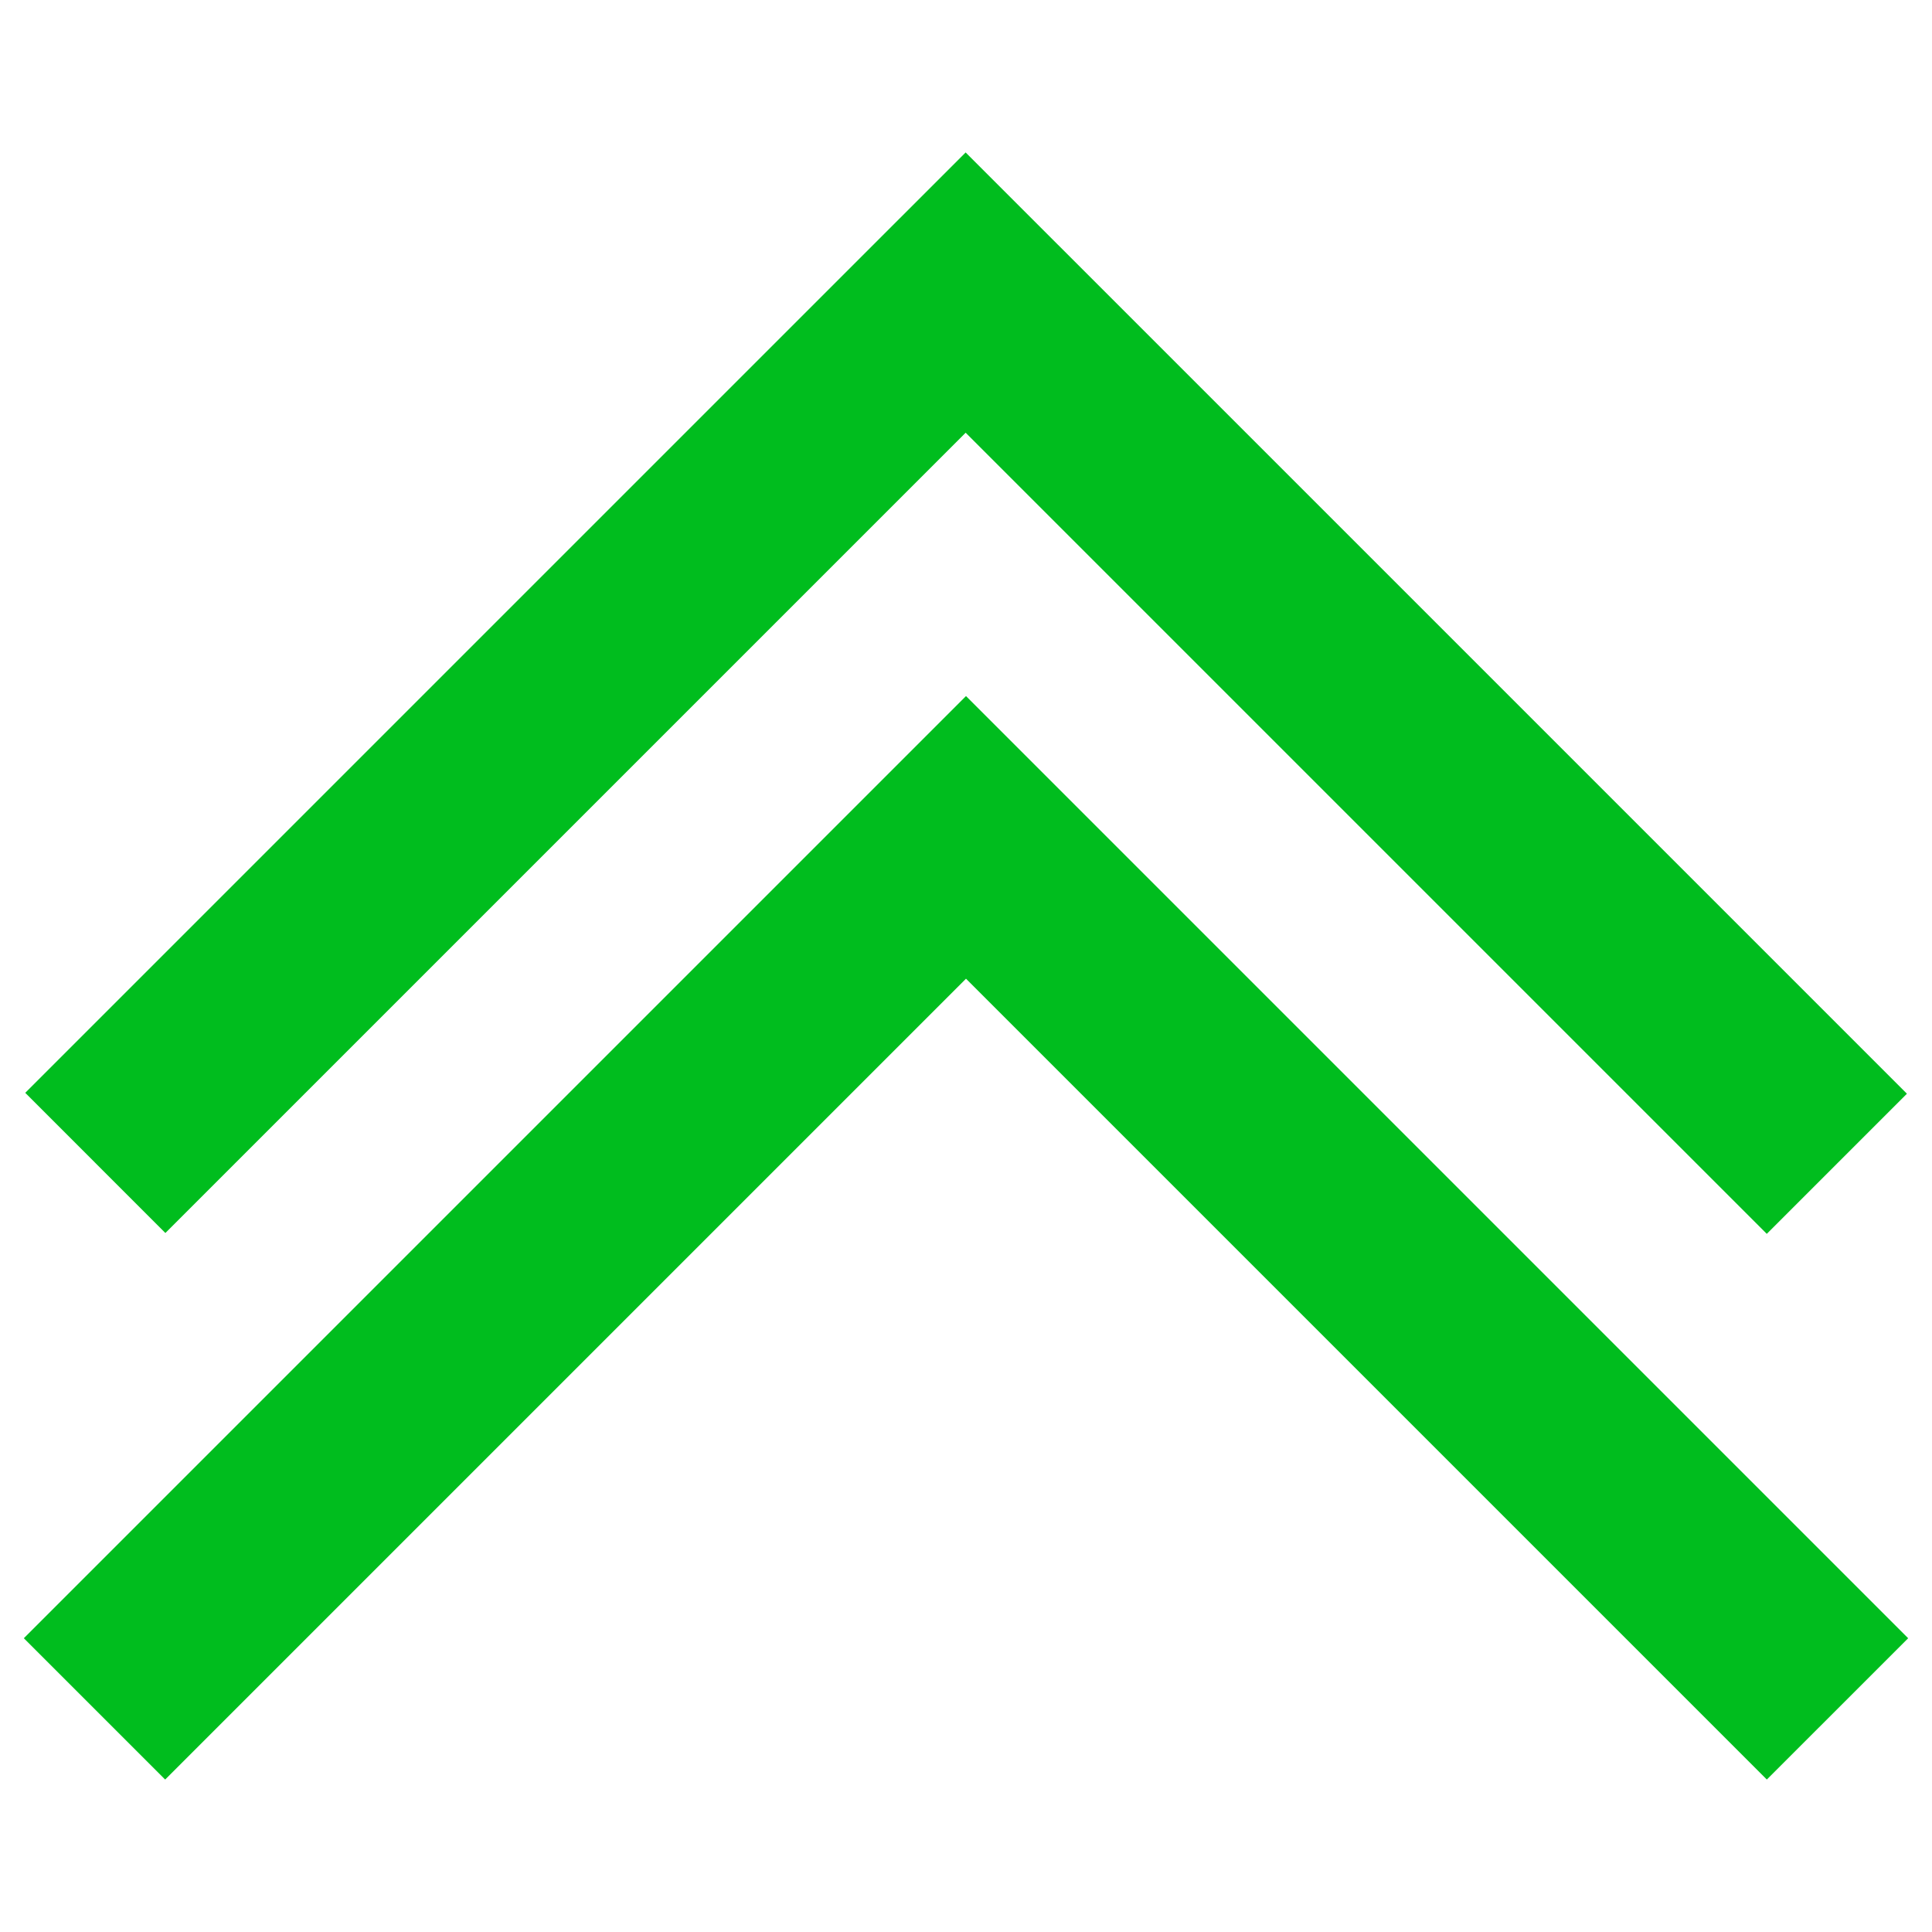
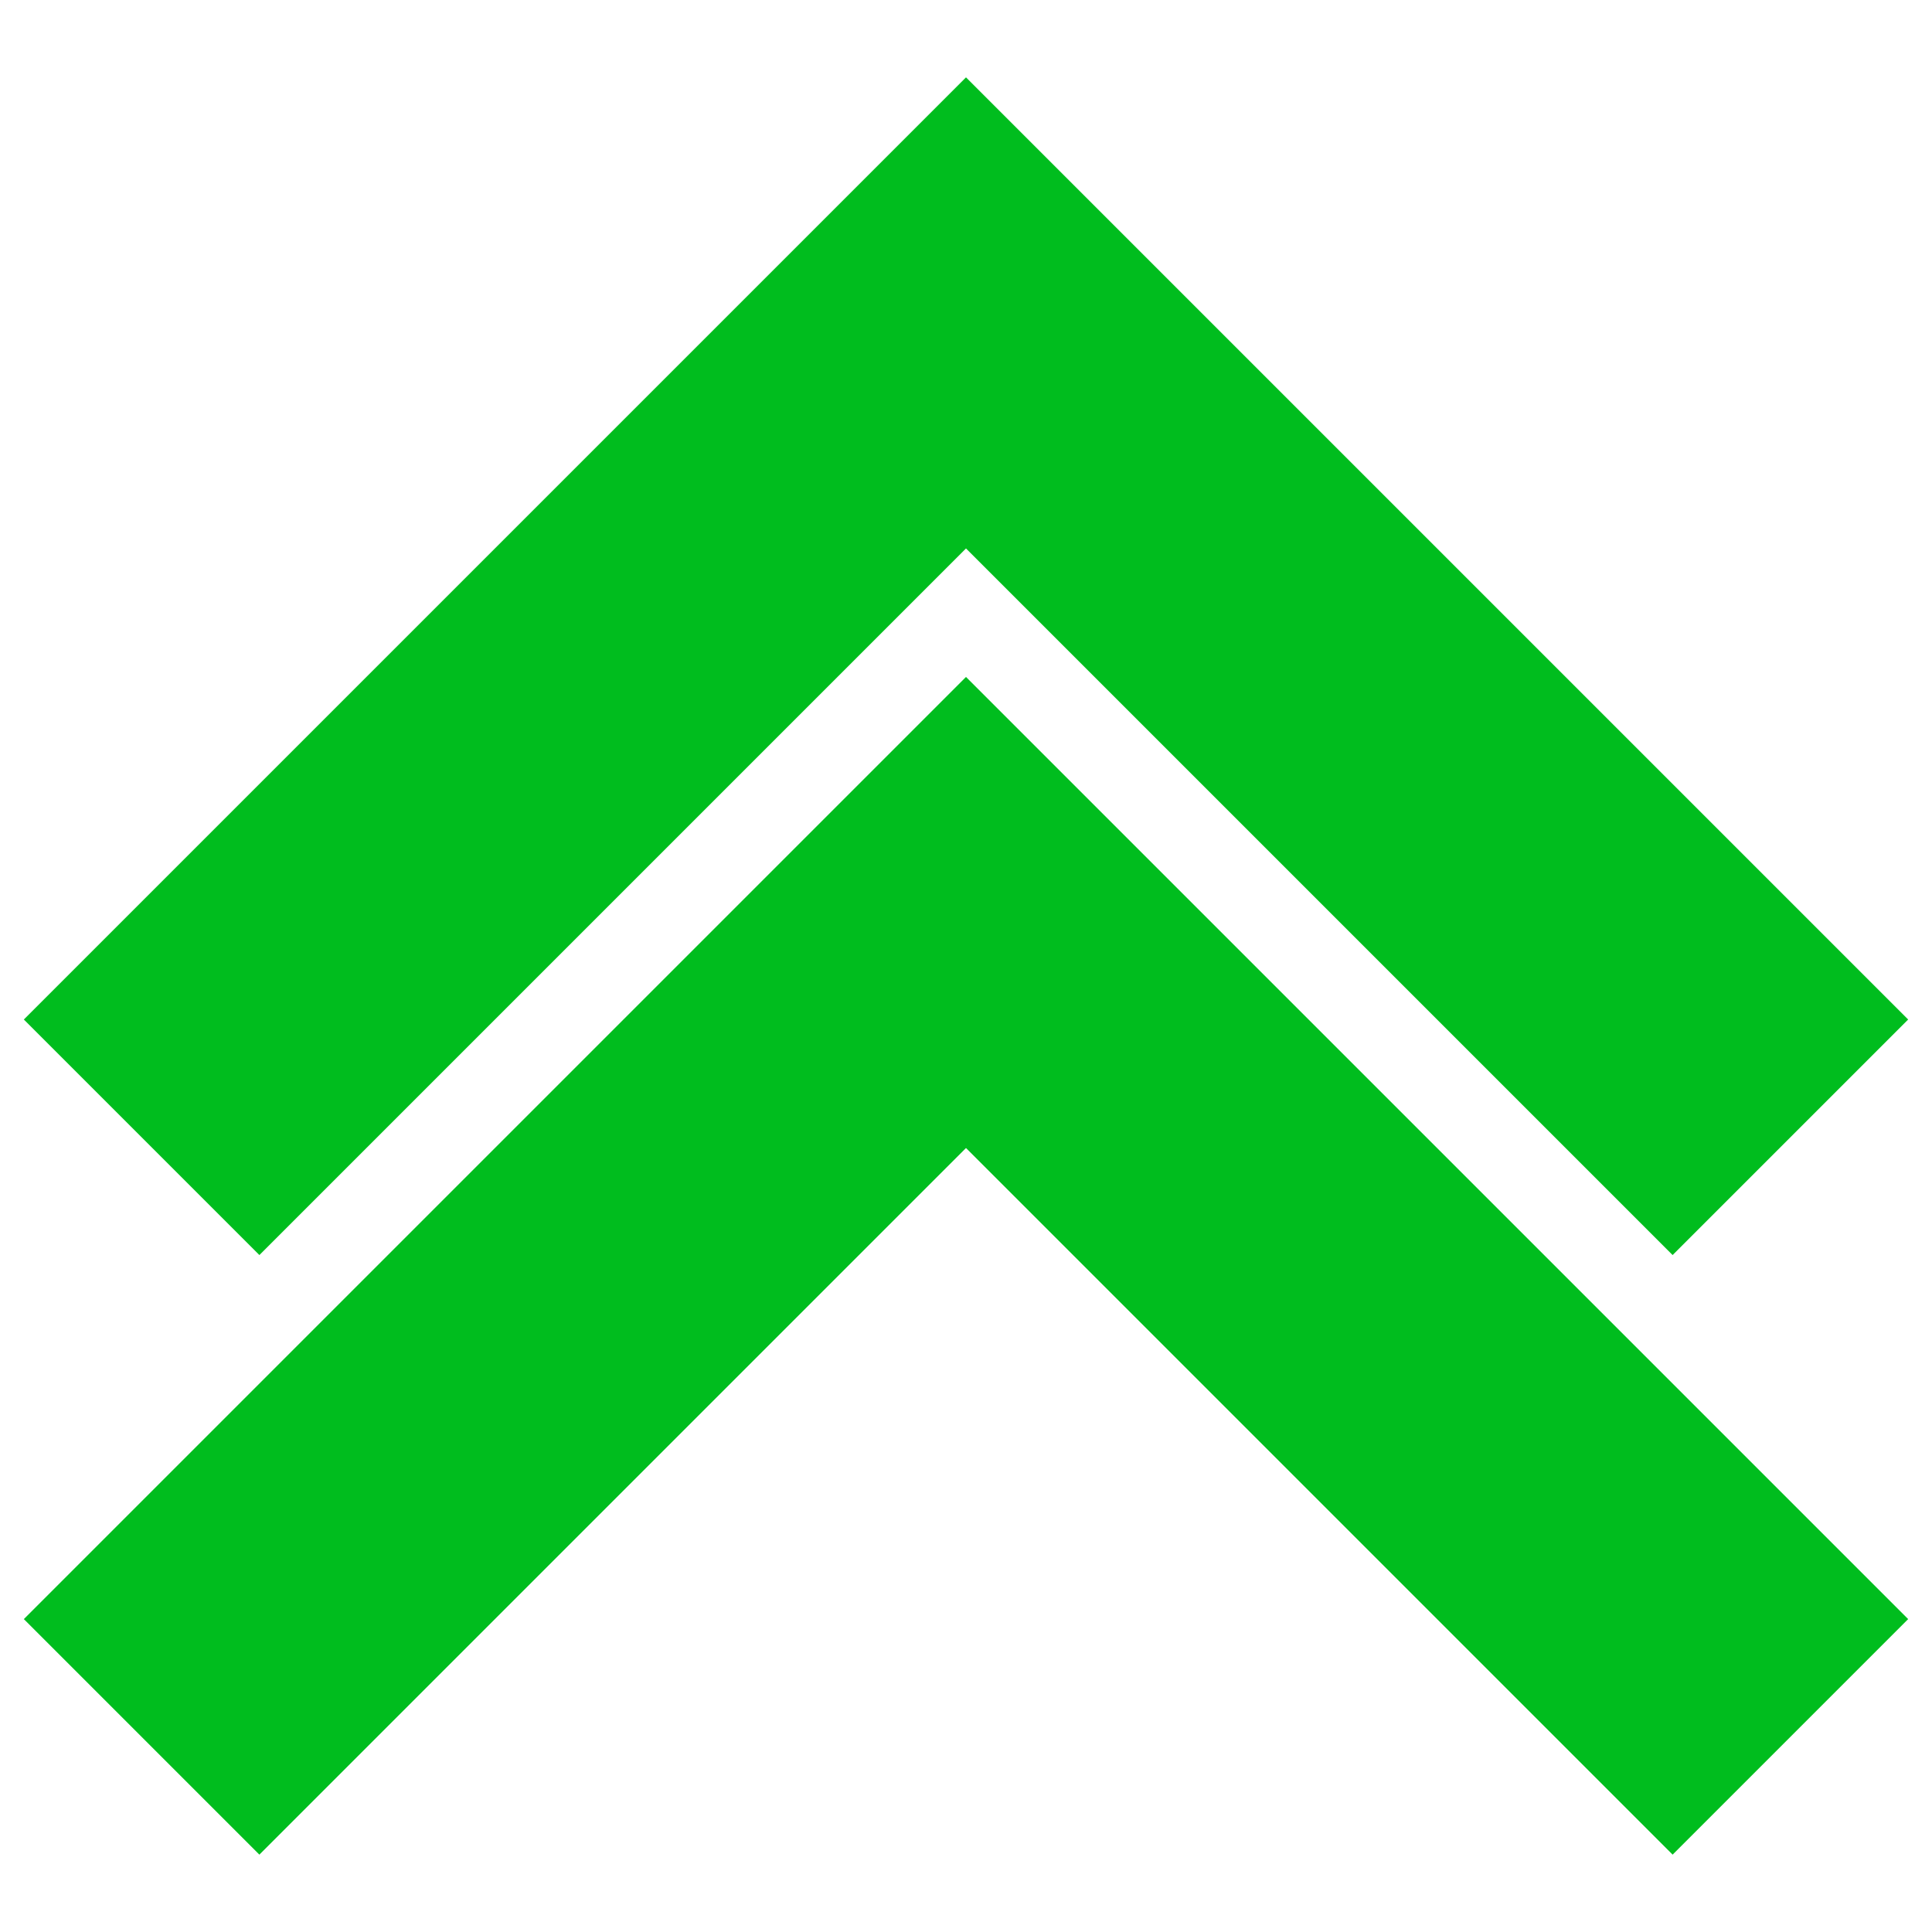
<svg xmlns="http://www.w3.org/2000/svg" width="145mm" height="145mm" viewBox="0 0 145 145" version="1.1" id="svg8">
  <defs id="defs2" />
-   <g id="layer1" transform="translate(-4.292244,-5.43016)">
-     <path id="path26" style="fill:#00bd1e;fill-opacity:1;fill-rule:evenodd;stroke-width:0.265" d="M 76.765,16.872 41.476,52.16 6.188,87.449 l 5.258,5.26 5.258,5.259 30.031,-30.031 30.031,-30.03 30.063,30.063 30.063,30.063 5.259,-5.259 5.259,-5.258 -35.321,-35.322 z M 76.792,57.671 6.081,128.382 16.688,138.988 76.792,78.884 136.896,138.988 147.503,128.382 C 123.933,104.811 100.362,81.241 76.792,57.671 Z" />
-   </g>
+   <path id="rect828" d="M 72.5,5.806 1.789,76.516 19.467,94.194 72.5,41.161 125.533,94.194 143.211,76.516 C 119.64,52.946 96.07,29.376 72.5,5.806 Z m 0,45 L 1.789,121.516 19.467,139.194 72.5,86.161 125.533,139.194 143.211,121.516 C 119.64,97.946 96.07,74.376 72.5,50.806 Z" style="fill:#00bd1e;fill-opacity:1;stroke-width:0.265" />
</svg>
